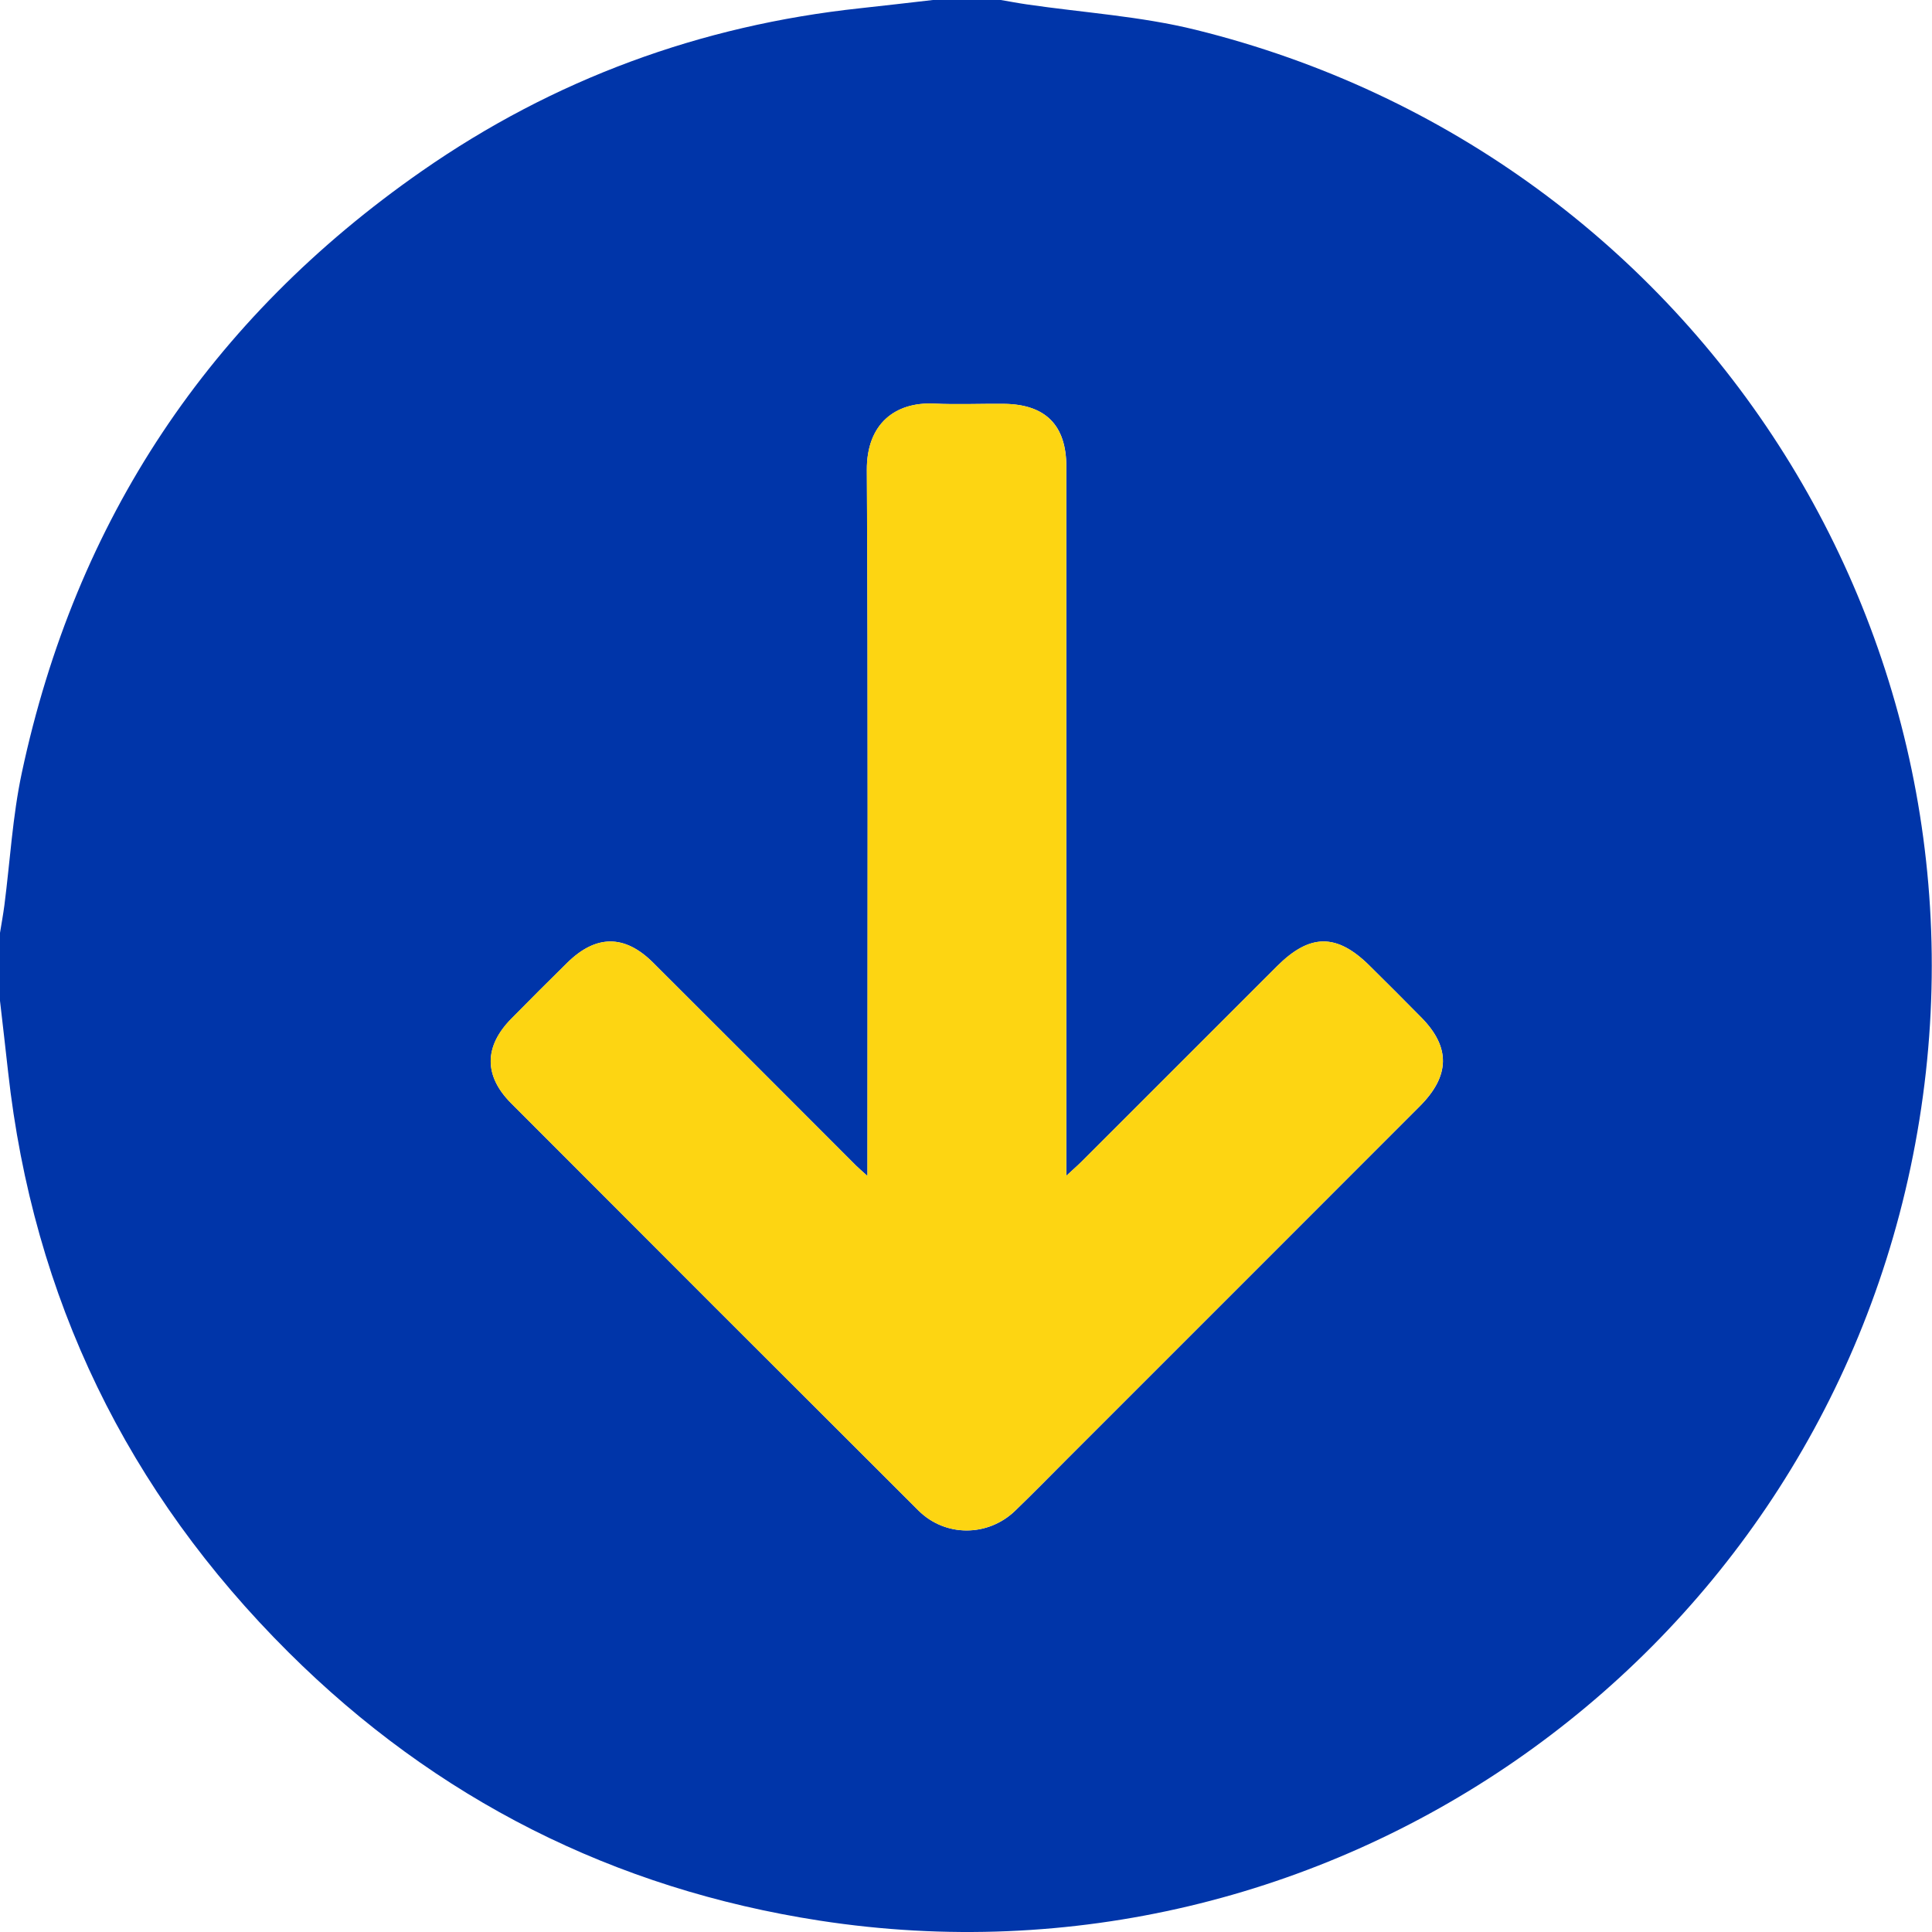
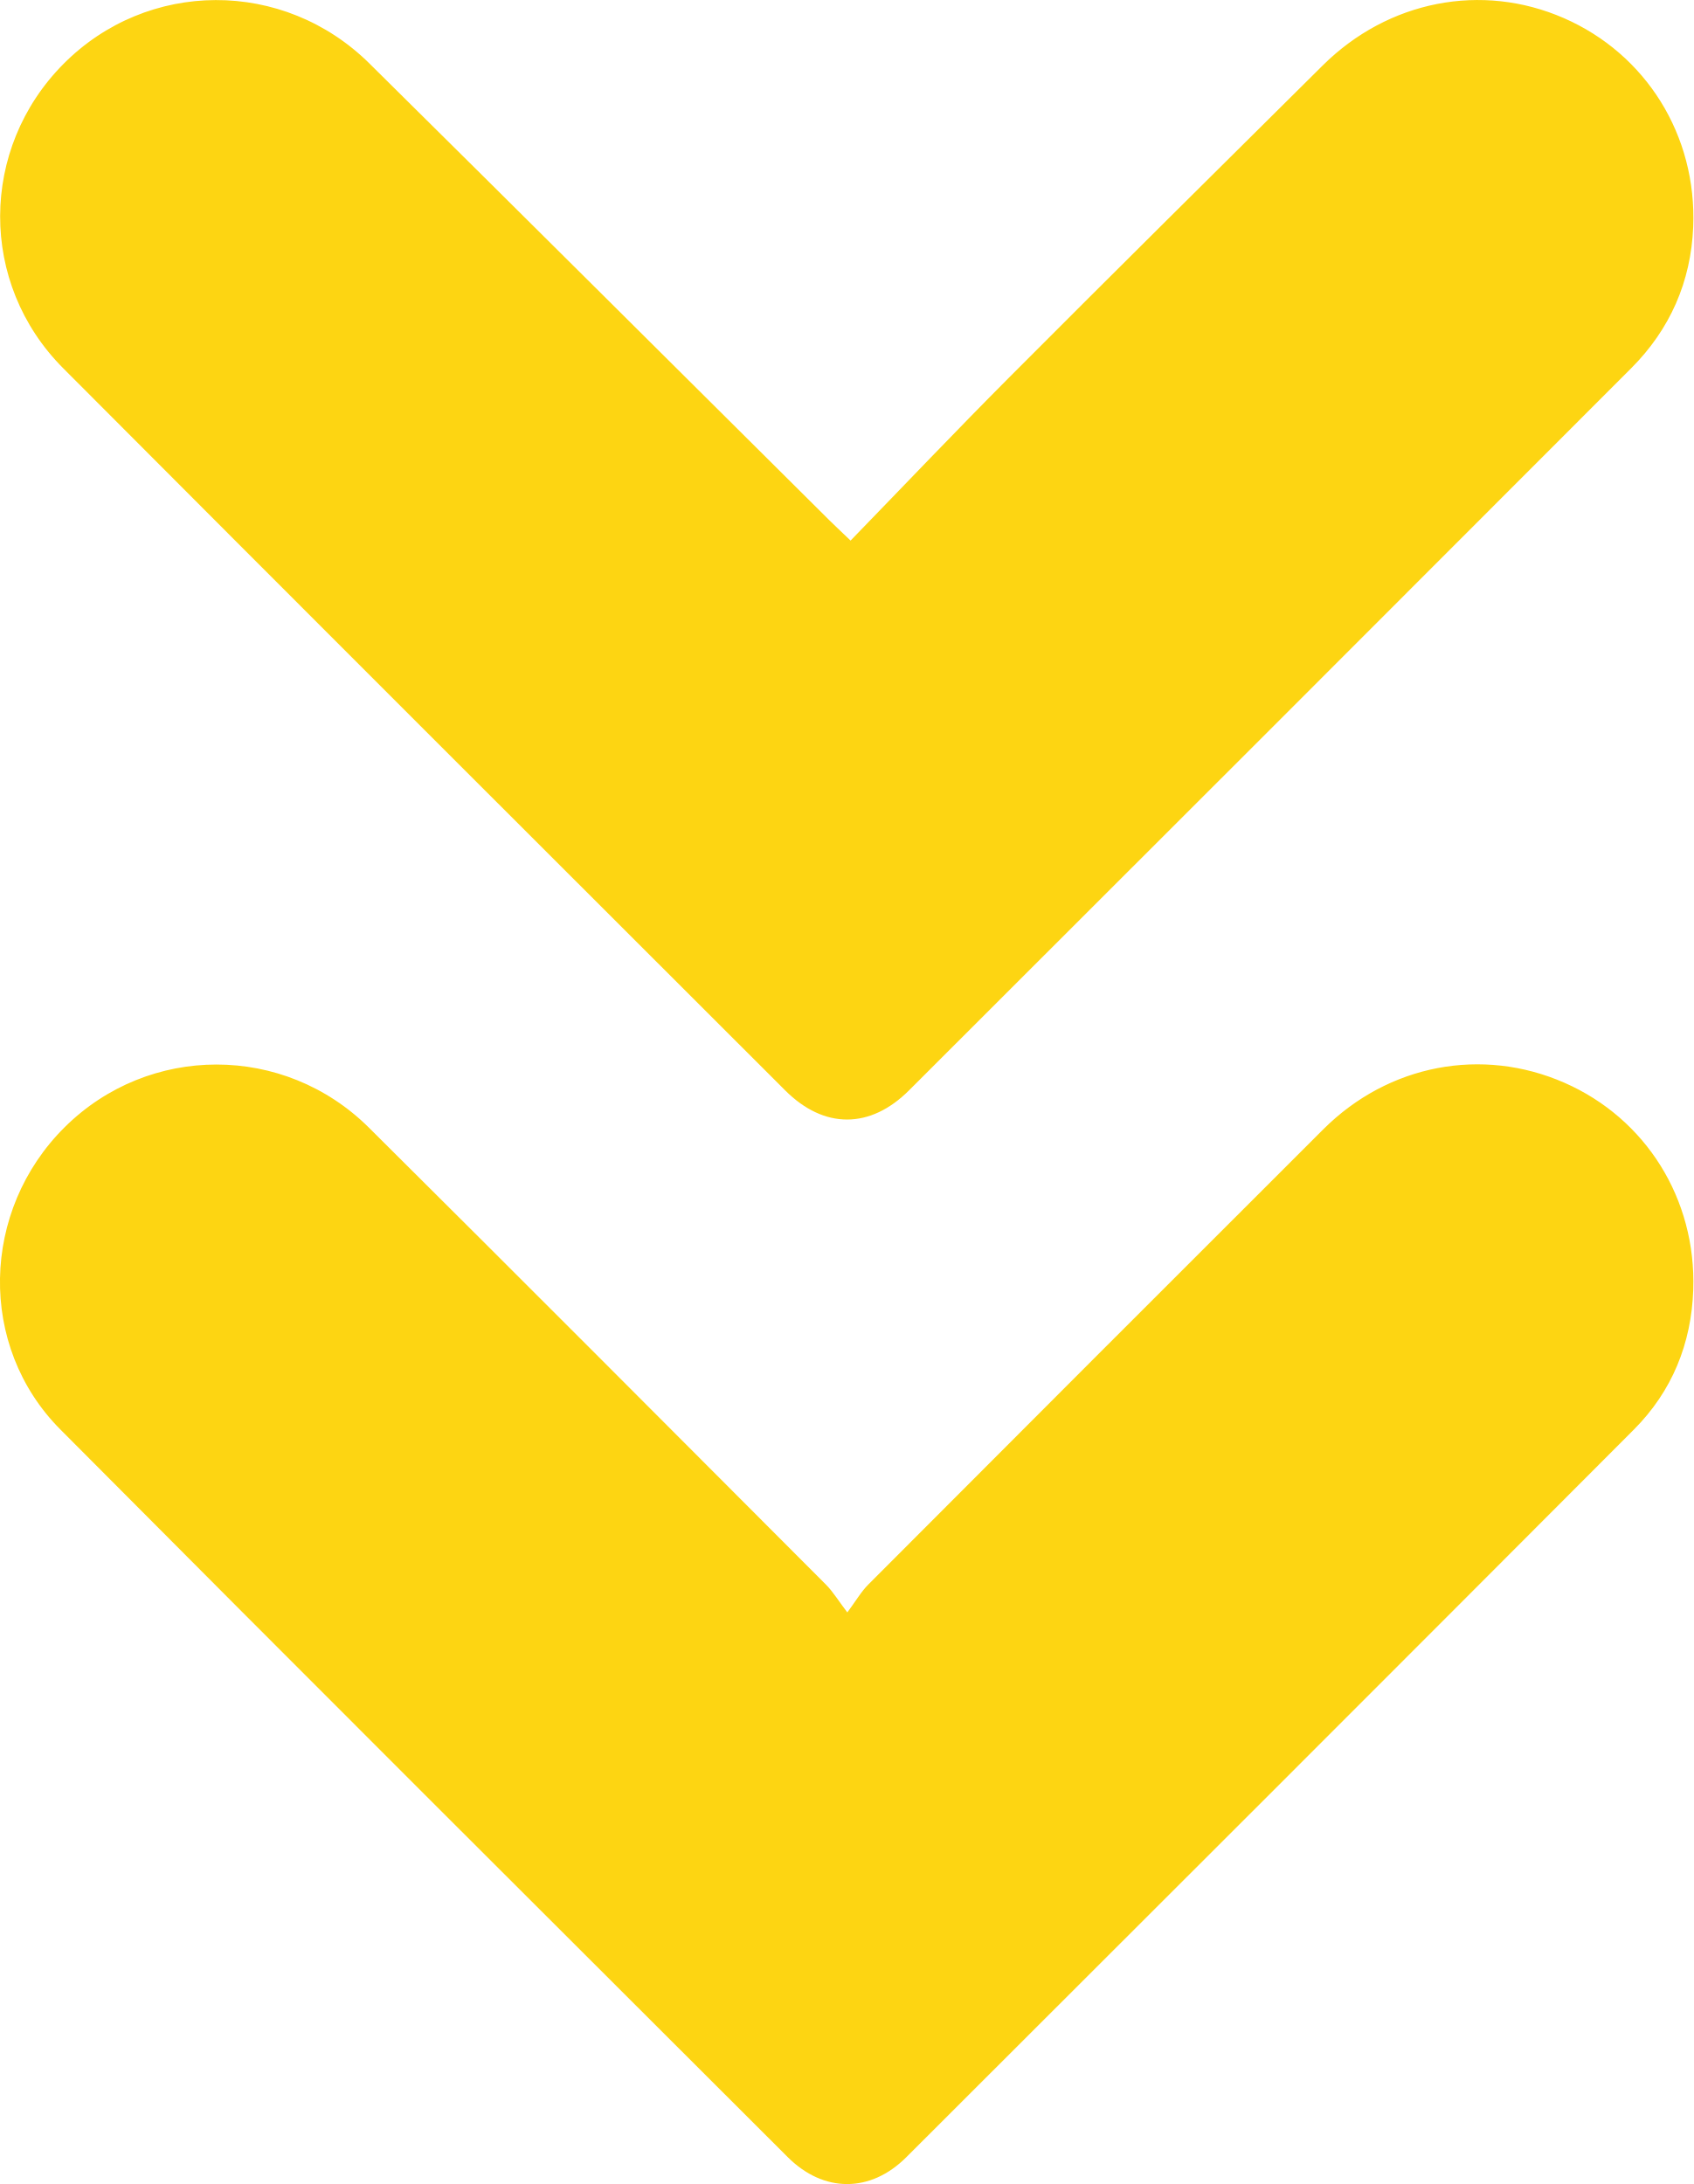
- <svg xmlns="http://www.w3.org/2000/svg" id="Layer_1" data-name="Layer 1" viewBox="0 0 478.47 478.52">
+ <svg xmlns="http://www.w3.org/2000/svg" id="Layer_1" data-name="Layer 1" viewBox="0 0 328.87 424.17">
  <defs>
    <style>
      .cls-1 {
        fill: #fdd512;
-       }
- 
-       .cls-1, .cls-2 {
-         stroke-width: 0px;
-       }
- 
-       .cls-2 {
-         fill: #0035a9;
+         stroke: #fdd512;
+         stroke-miterlimit: 10;
      }
    </style>
  </defs>
-   <path class="cls-2" d="M231.05,0c5.61,0,11.23,0,16.84,0,2.12.36,4.24.77,6.38,1.08,13.97,2.05,28.23,2.93,41.87,6.3,126.07,31.14,203.87,155.31,177.04,281.89-26.23,123.76-144.85,205.77-270.18,186.43-50.92-7.86-94.99-30.08-131.54-66.46C31.54,369.51,8.2,321.56,2,265.44,1.36,259.59.67,253.74,0,247.89c0-5.61,0-11.23,0-16.84.37-2.28.79-4.56,1.09-6.86,1.41-10.93,2.02-22.03,4.31-32.77,13.37-62.67,46.52-112.45,99.08-149.05C137.13,19.63,173.45,6.29,213.06,2.04c6-.64,12-1.36,18-2.04ZM214.84,291.26c-1.46-1.33-2.17-1.92-2.82-2.57-16.75-16.75-33.47-33.54-50.26-50.26-7.05-7.02-14.15-6.96-21.26.04-4.67,4.59-9.3,9.21-13.89,13.89-6.71,6.83-6.79,14.1,0,20.9,33.58,33.66,67.2,67.28,100.86,100.85,6.64,6.62,17.21,6.58,23.96.08,4.38-4.22,8.62-8.57,12.92-12.87,29.1-29.1,58.21-58.19,87.29-87.31,7.53-7.54,7.65-14.59.46-21.93-4.26-4.34-8.57-8.62-12.89-12.9-8.12-8.04-14.76-8-22.94.17-16.1,16.08-32.19,32.19-48.28,48.27-1.05,1.05-2.17,2.02-3.87,3.6v-5.84c0-56.59,0-113.17,0-169.76,0-10.29-5.14-15.48-15.46-15.59-5.77-.06-11.55.21-17.3-.06-9.6-.45-16.72,4.97-16.65,16.47.32,56.27.15,112.55.15,168.82,0,1.68,0,3.37,0,6.01Z" />
-   <path class="cls-1" d="M214.84,291.26c0-2.64,0-4.32,0-6.01,0-56.27.18-112.55-.15-168.82-.07-11.5,7.05-16.92,16.65-16.47,5.75.27,11.53,0,17.3.06,10.32.11,15.46,5.31,15.46,15.59,0,56.59,0,113.17,0,169.76v5.84c1.7-1.58,2.82-2.55,3.87-3.6,16.1-16.09,32.18-32.19,48.28-48.27,8.18-8.17,14.82-8.21,22.94-.17,4.32,4.28,8.63,8.56,12.89,12.9,7.19,7.33,7.07,14.39-.46,21.93-29.08,29.12-58.19,58.21-87.29,87.31-4.3,4.3-8.54,8.65-12.92,12.87-6.75,6.5-17.32,6.54-23.96-.08-33.66-33.58-67.28-67.2-100.86-100.85-6.79-6.8-6.7-14.07,0-20.9,4.59-4.67,9.22-9.29,13.89-13.89,7.11-6.99,14.21-7.06,21.26-.04,16.79,16.72,33.51,33.51,50.26,50.26.65.65,1.36,1.24,2.82,2.57Z" />
+   <path class="cls-1" d="M165.2,105.7c10.65-10.98,20.85-21.72,31.31-32.21,20.17-20.23,40.46-40.32,60.74-60.44,12.56-12.46,30.52-15.95,46.27-9.07,15.75,6.88,25.53,22.49,24.81,40.08-.43,10.51-4.45,19.65-11.88,27.09-46.72,46.79-93.48,93.54-140.26,140.26-7.37,7.36-15.99,7.36-23.34.02C106.08,164.7,59.29,117.98,12.61,71.15c-16.2-16.25-16.04-42.13.05-58.36,16.13-16.27,42.23-16.43,58.73-.11,29.85,29.52,59.57,59.16,89.35,88.74,1.11,1.1,2.26,2.16,4.47,4.28Z" />
+   <path class="cls-1" d="M164.57,314c2.12-2.87,3.07-4.56,4.4-5.89,29.43-29.5,58.89-58.99,88.38-88.43,12.5-12.47,30.48-15.87,46.3-8.92,15.59,6.85,25.28,22.28,24.69,39.71-.35,10.34-4.07,19.49-11.38,26.82-47.05,47.17-94.16,94.26-141.31,141.33-6.78,6.77-15.53,6.73-22.29,0-47.14-47.07-94.31-94.11-141.29-141.35-15.88-15.97-15.25-42.02.84-57.99,16.12-16.01,42.1-16.1,58.39.09,29.67,29.49,59.2,59.13,88.75,88.74,1.33,1.33,2.31,3,4.52,5.91Z" />
</svg>
